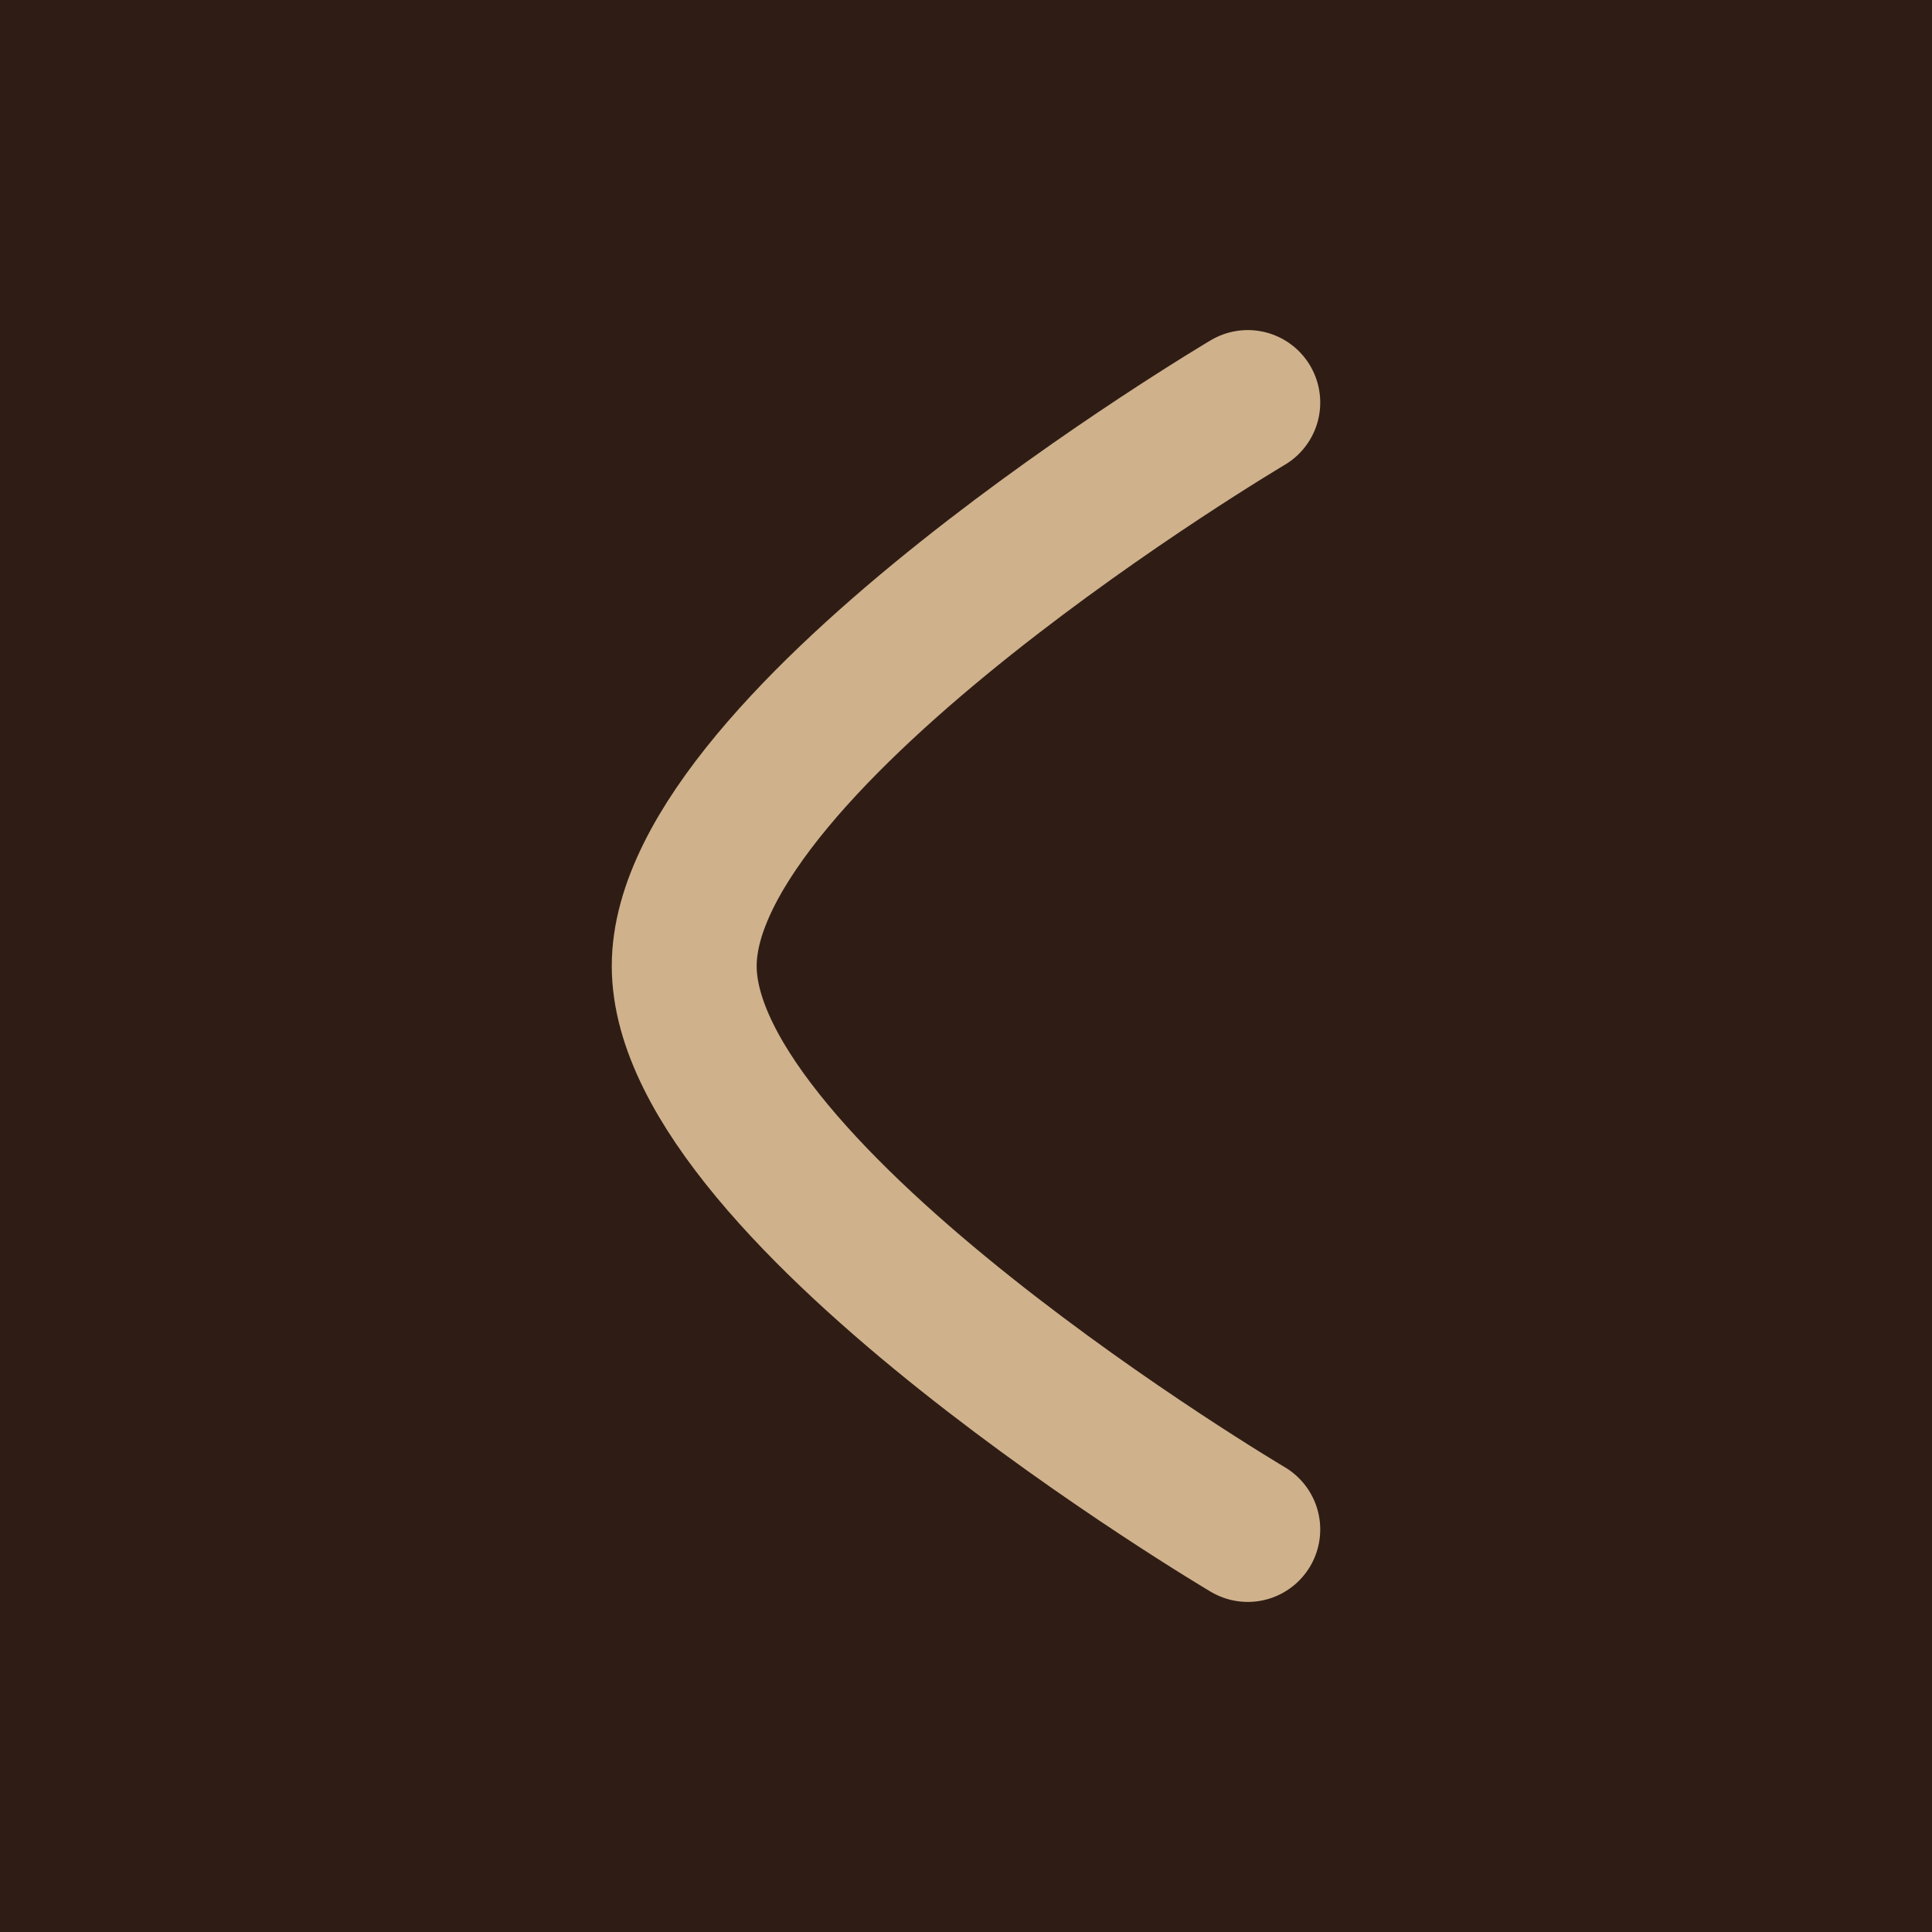
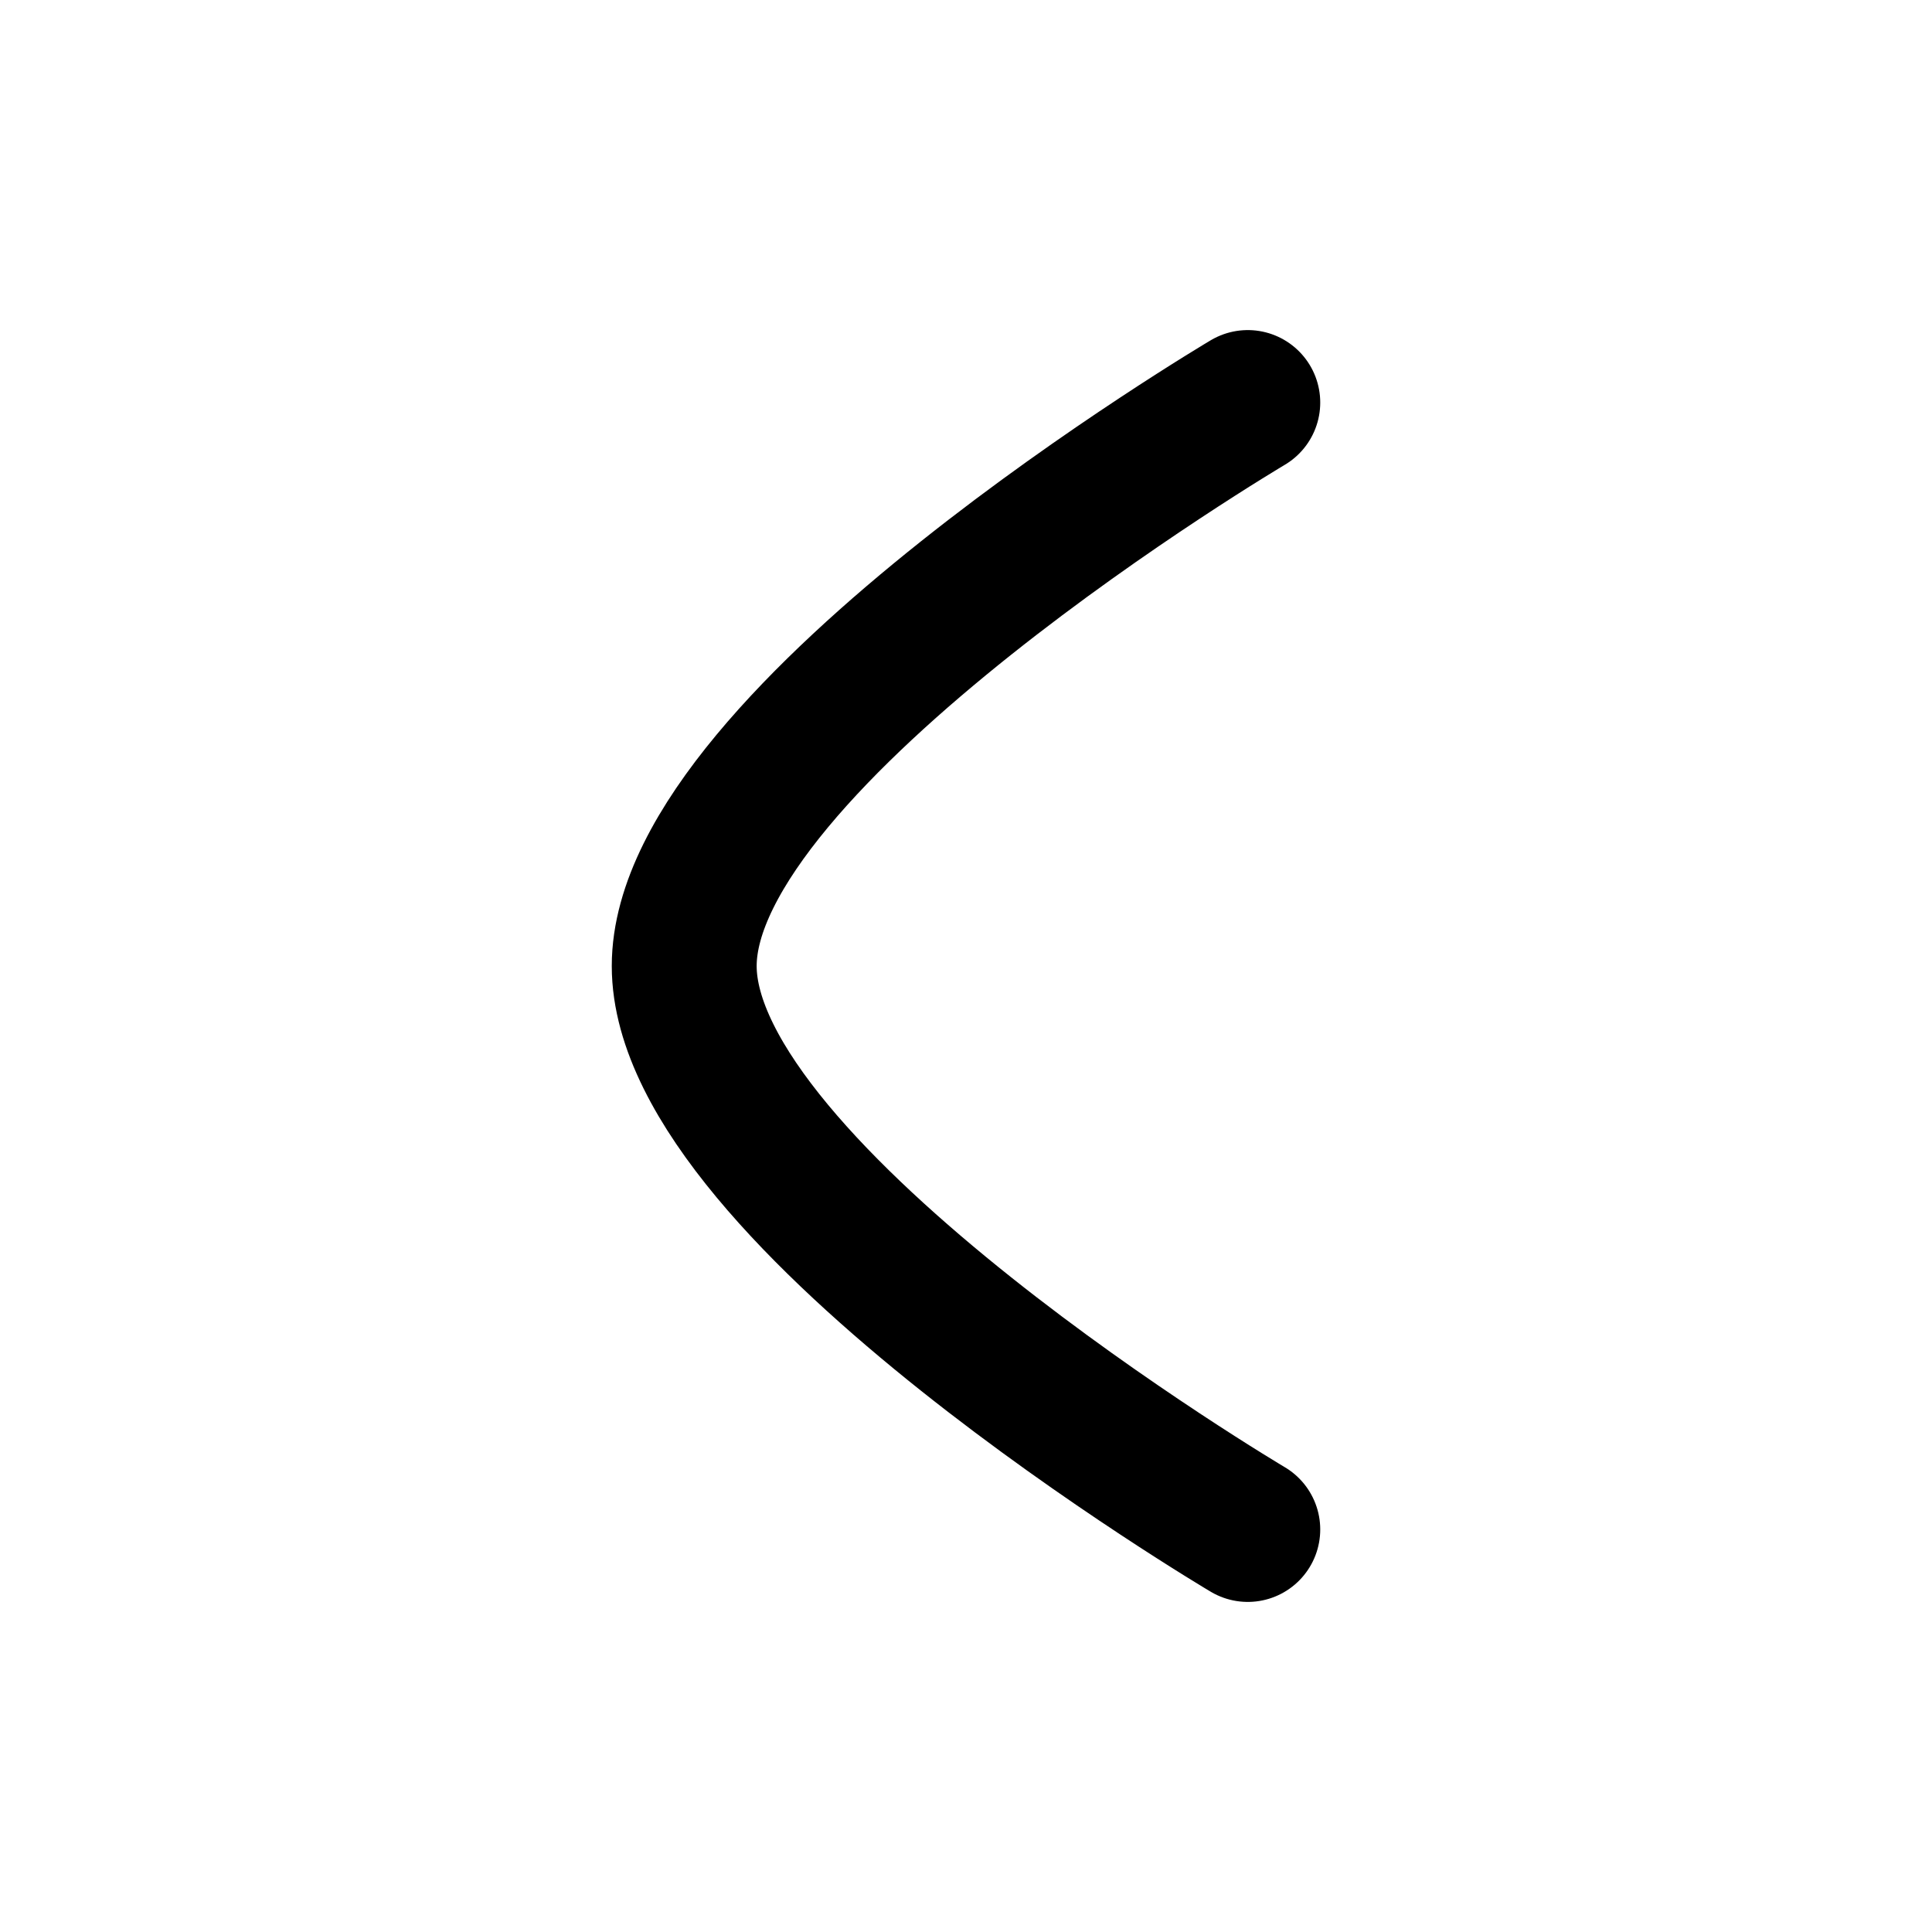
<svg xmlns="http://www.w3.org/2000/svg" viewBox="0 0 20 20" fill="none">
-   <rect width="20" height="20" fill="#1E1E1E" />
-   <g>
-     <rect x="-36" y="-31" width="414" height="896" rx="40" fill="#140D0A" />
-     <g>
-       <g>
-         <g>
-           <g>
-             <g>
-               <rect x="-7.5" y="-7.5" width="34" height="34" rx="17" fill="#2F1D15" />
-               <rect x="-7.5" y="-7.5" width="34" height="34" rx="17" stroke="#3F2319" />
-               <g>
-                 <g>
-                   <path d="M12.917 15.833C12.917 15.833 7.083 12.38 7.083 10C7.083 7.621 12.917 4.167 12.917 4.167" stroke="#CFB28C" stroke-width="1.5" stroke-linecap="round" stroke-linejoin="round" />
-                 </g>
-               </g>
-             </g>
-           </g>
-         </g>
-       </g>
-     </g>
-   </g>
+   <path d="M12.917 15.833C12.917 15.833 7.083 12.38 7.083 10C7.083 7.621 12.917 4.167 12.917 4.167" stroke="currentColor" stroke-width="1.5" stroke-linecap="round" stroke-linejoin="round" />
</svg>
